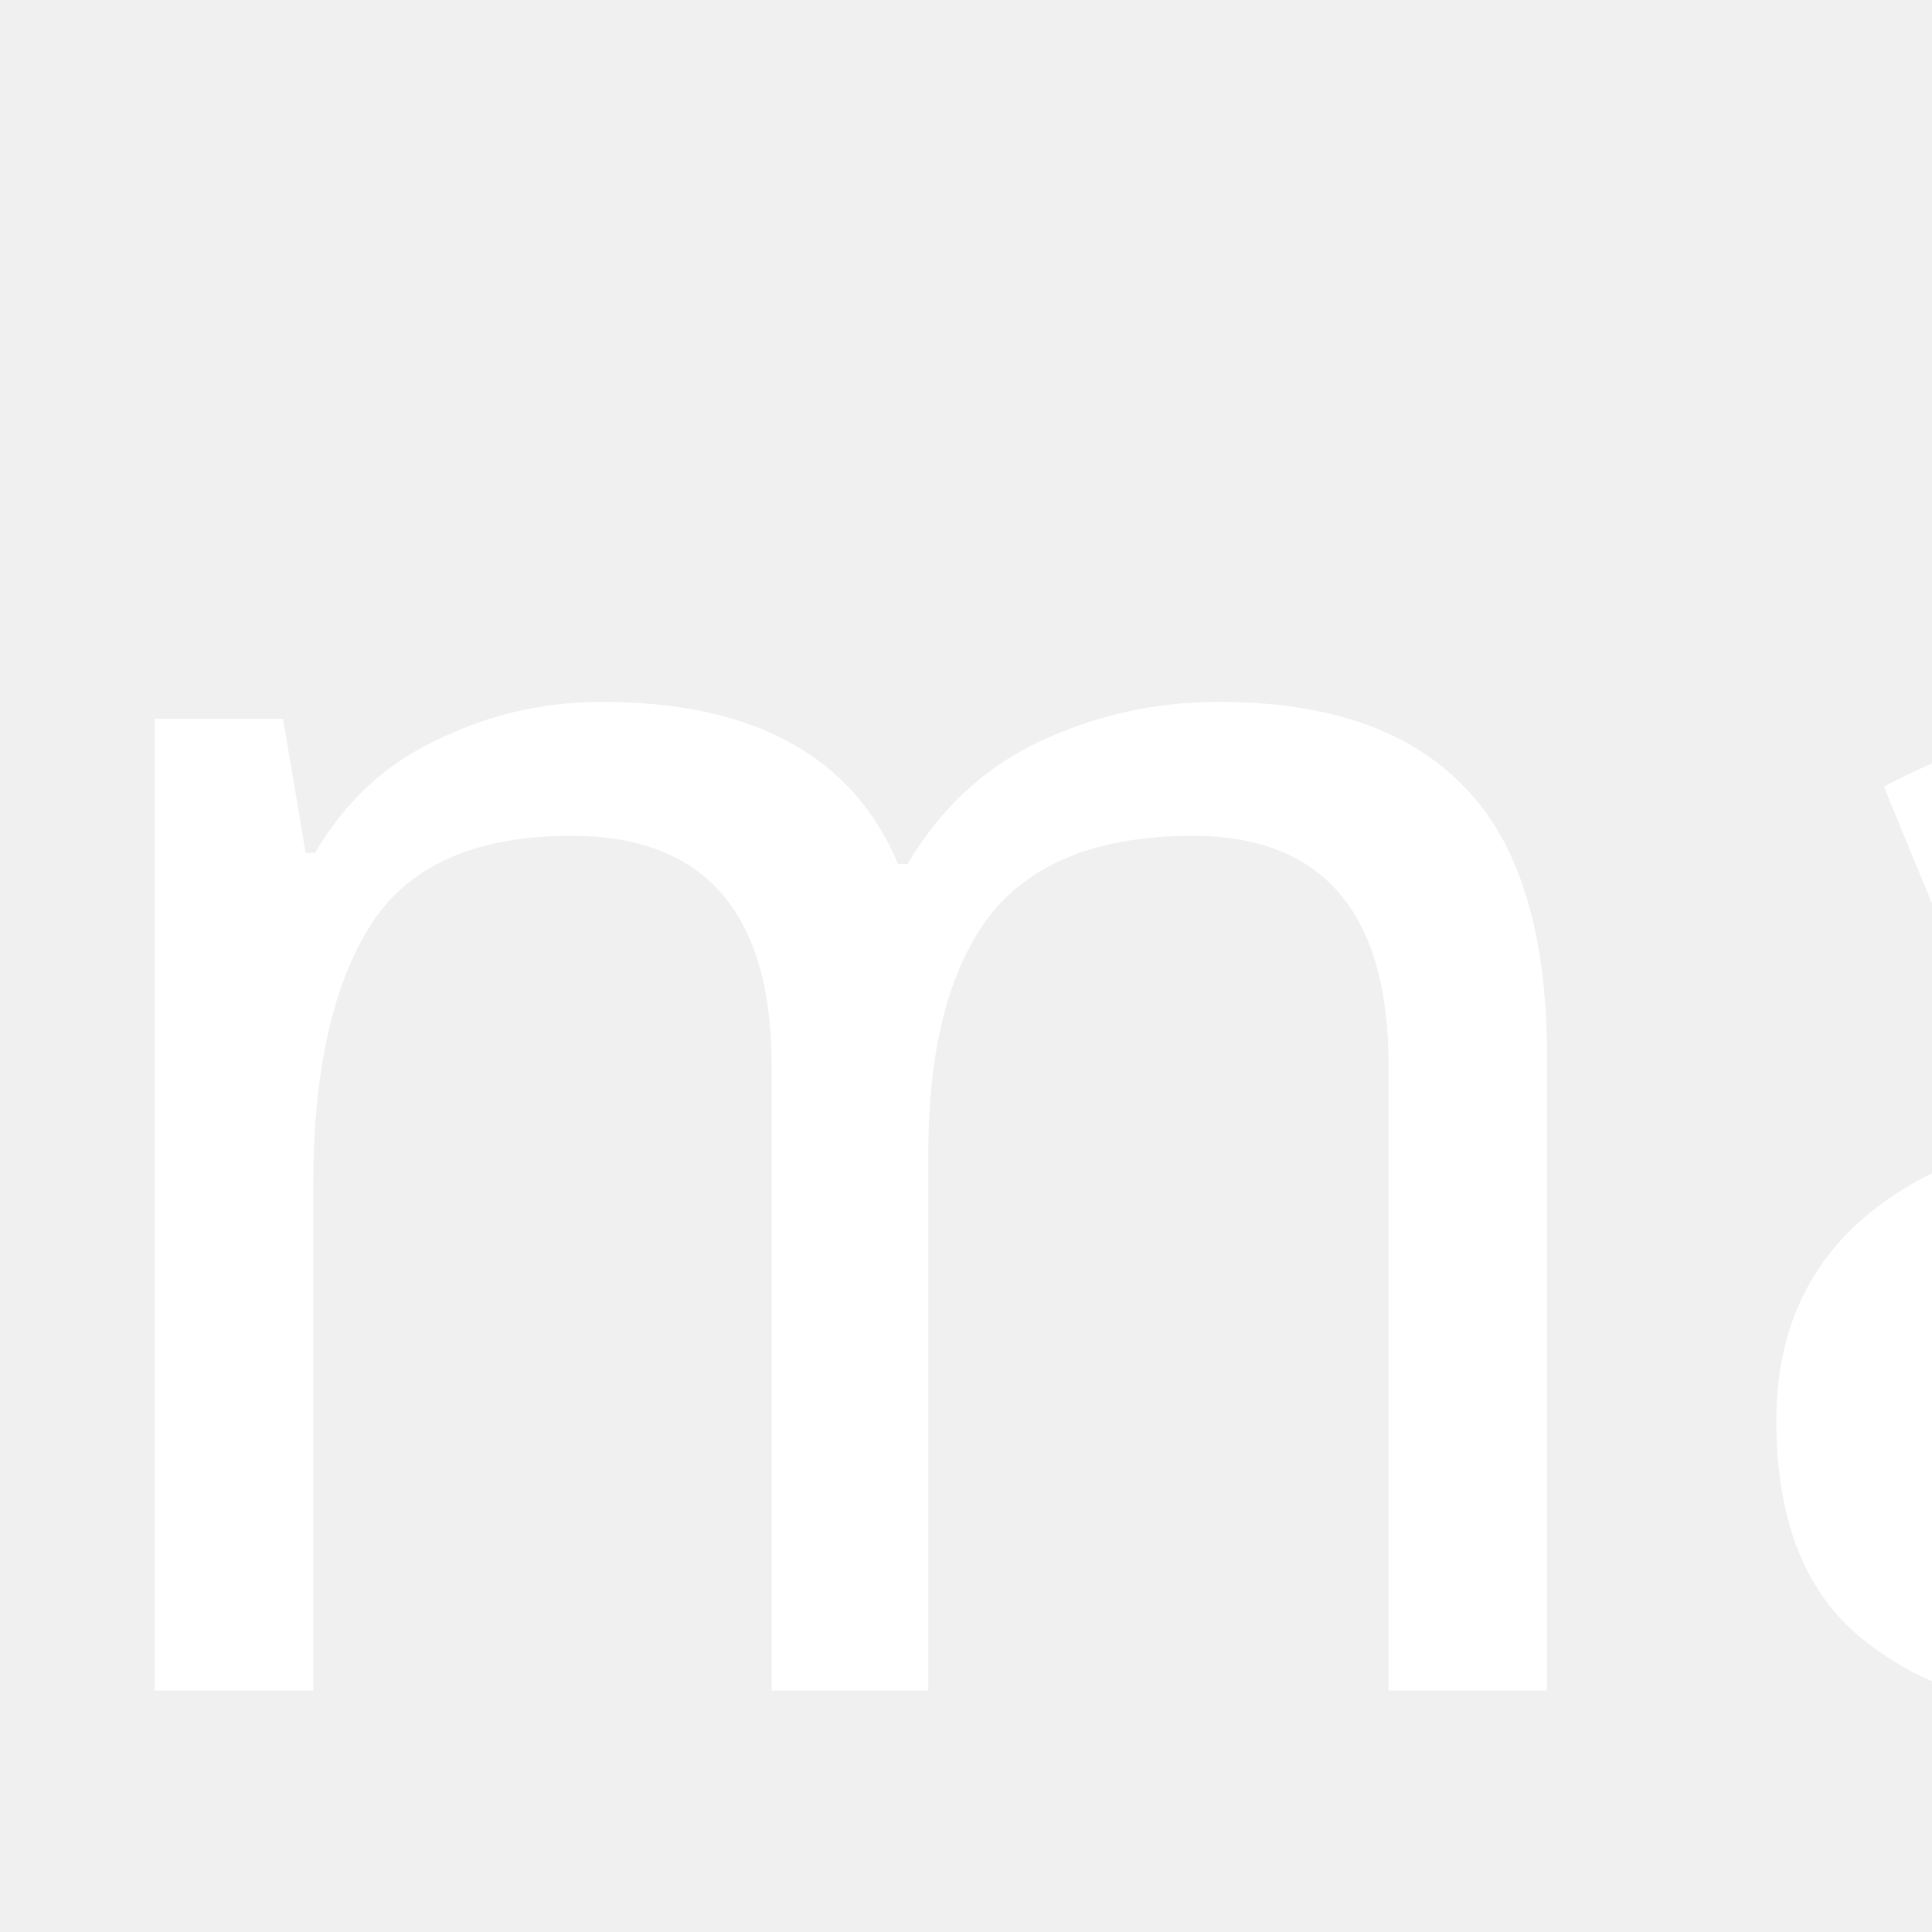
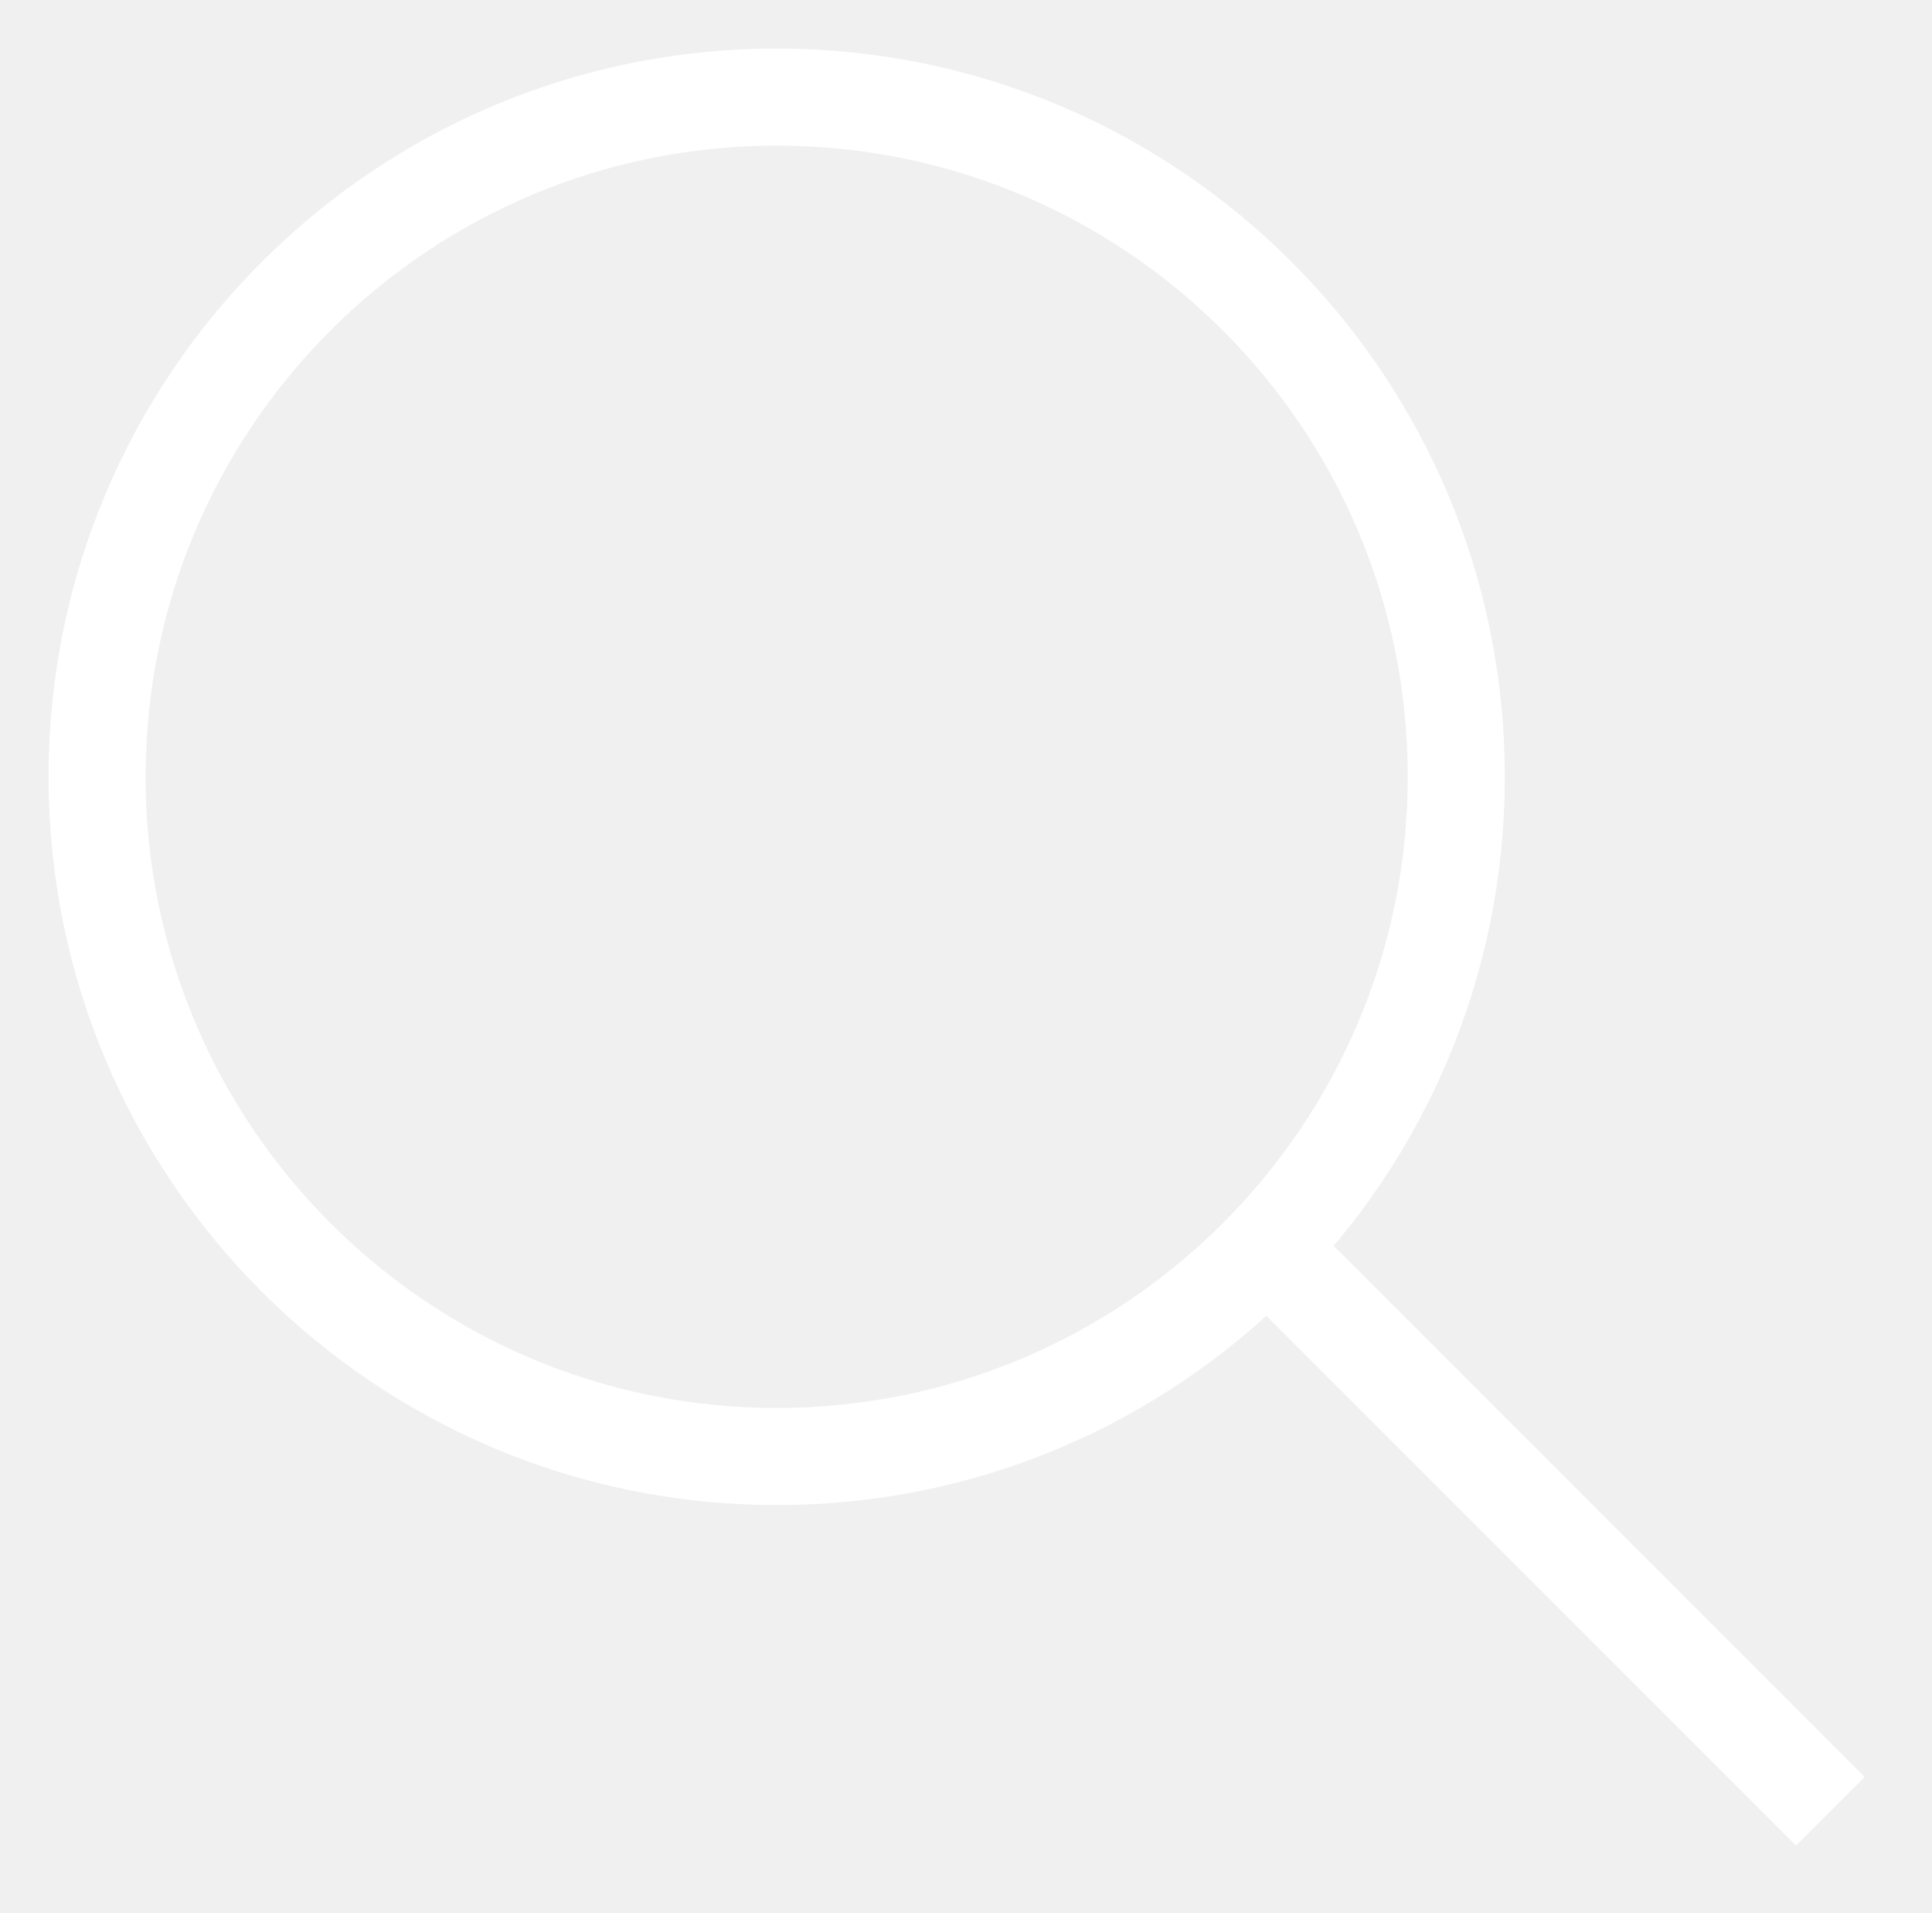
- <svg xmlns="http://www.w3.org/2000/svg" width="16px" height="16px">
-   <text kerning="auto" font-family="Myriad Pro" fill="rgb(0, 0, 0)" font-size="15px" x="0px" y="14px">
-     <tspan font-size="15px" font-family="Linearicons" fill="#FFFFFF">magnifier</tspan>
-   </text>
+ <svg xmlns="http://www.w3.org/2000/svg" class="svg-icon search-icon" aria-labelledby="title desc" role="img" viewBox="0 0 19.9 19.7">
+   <g class="search-path" fill="none" stroke="#fff">
+     <path stroke-linecap="square" d="M18.5 18.3l-5.4-5.4" />
+     <circle cx="8" cy="8" r="7" />
+   </g>
</svg>
